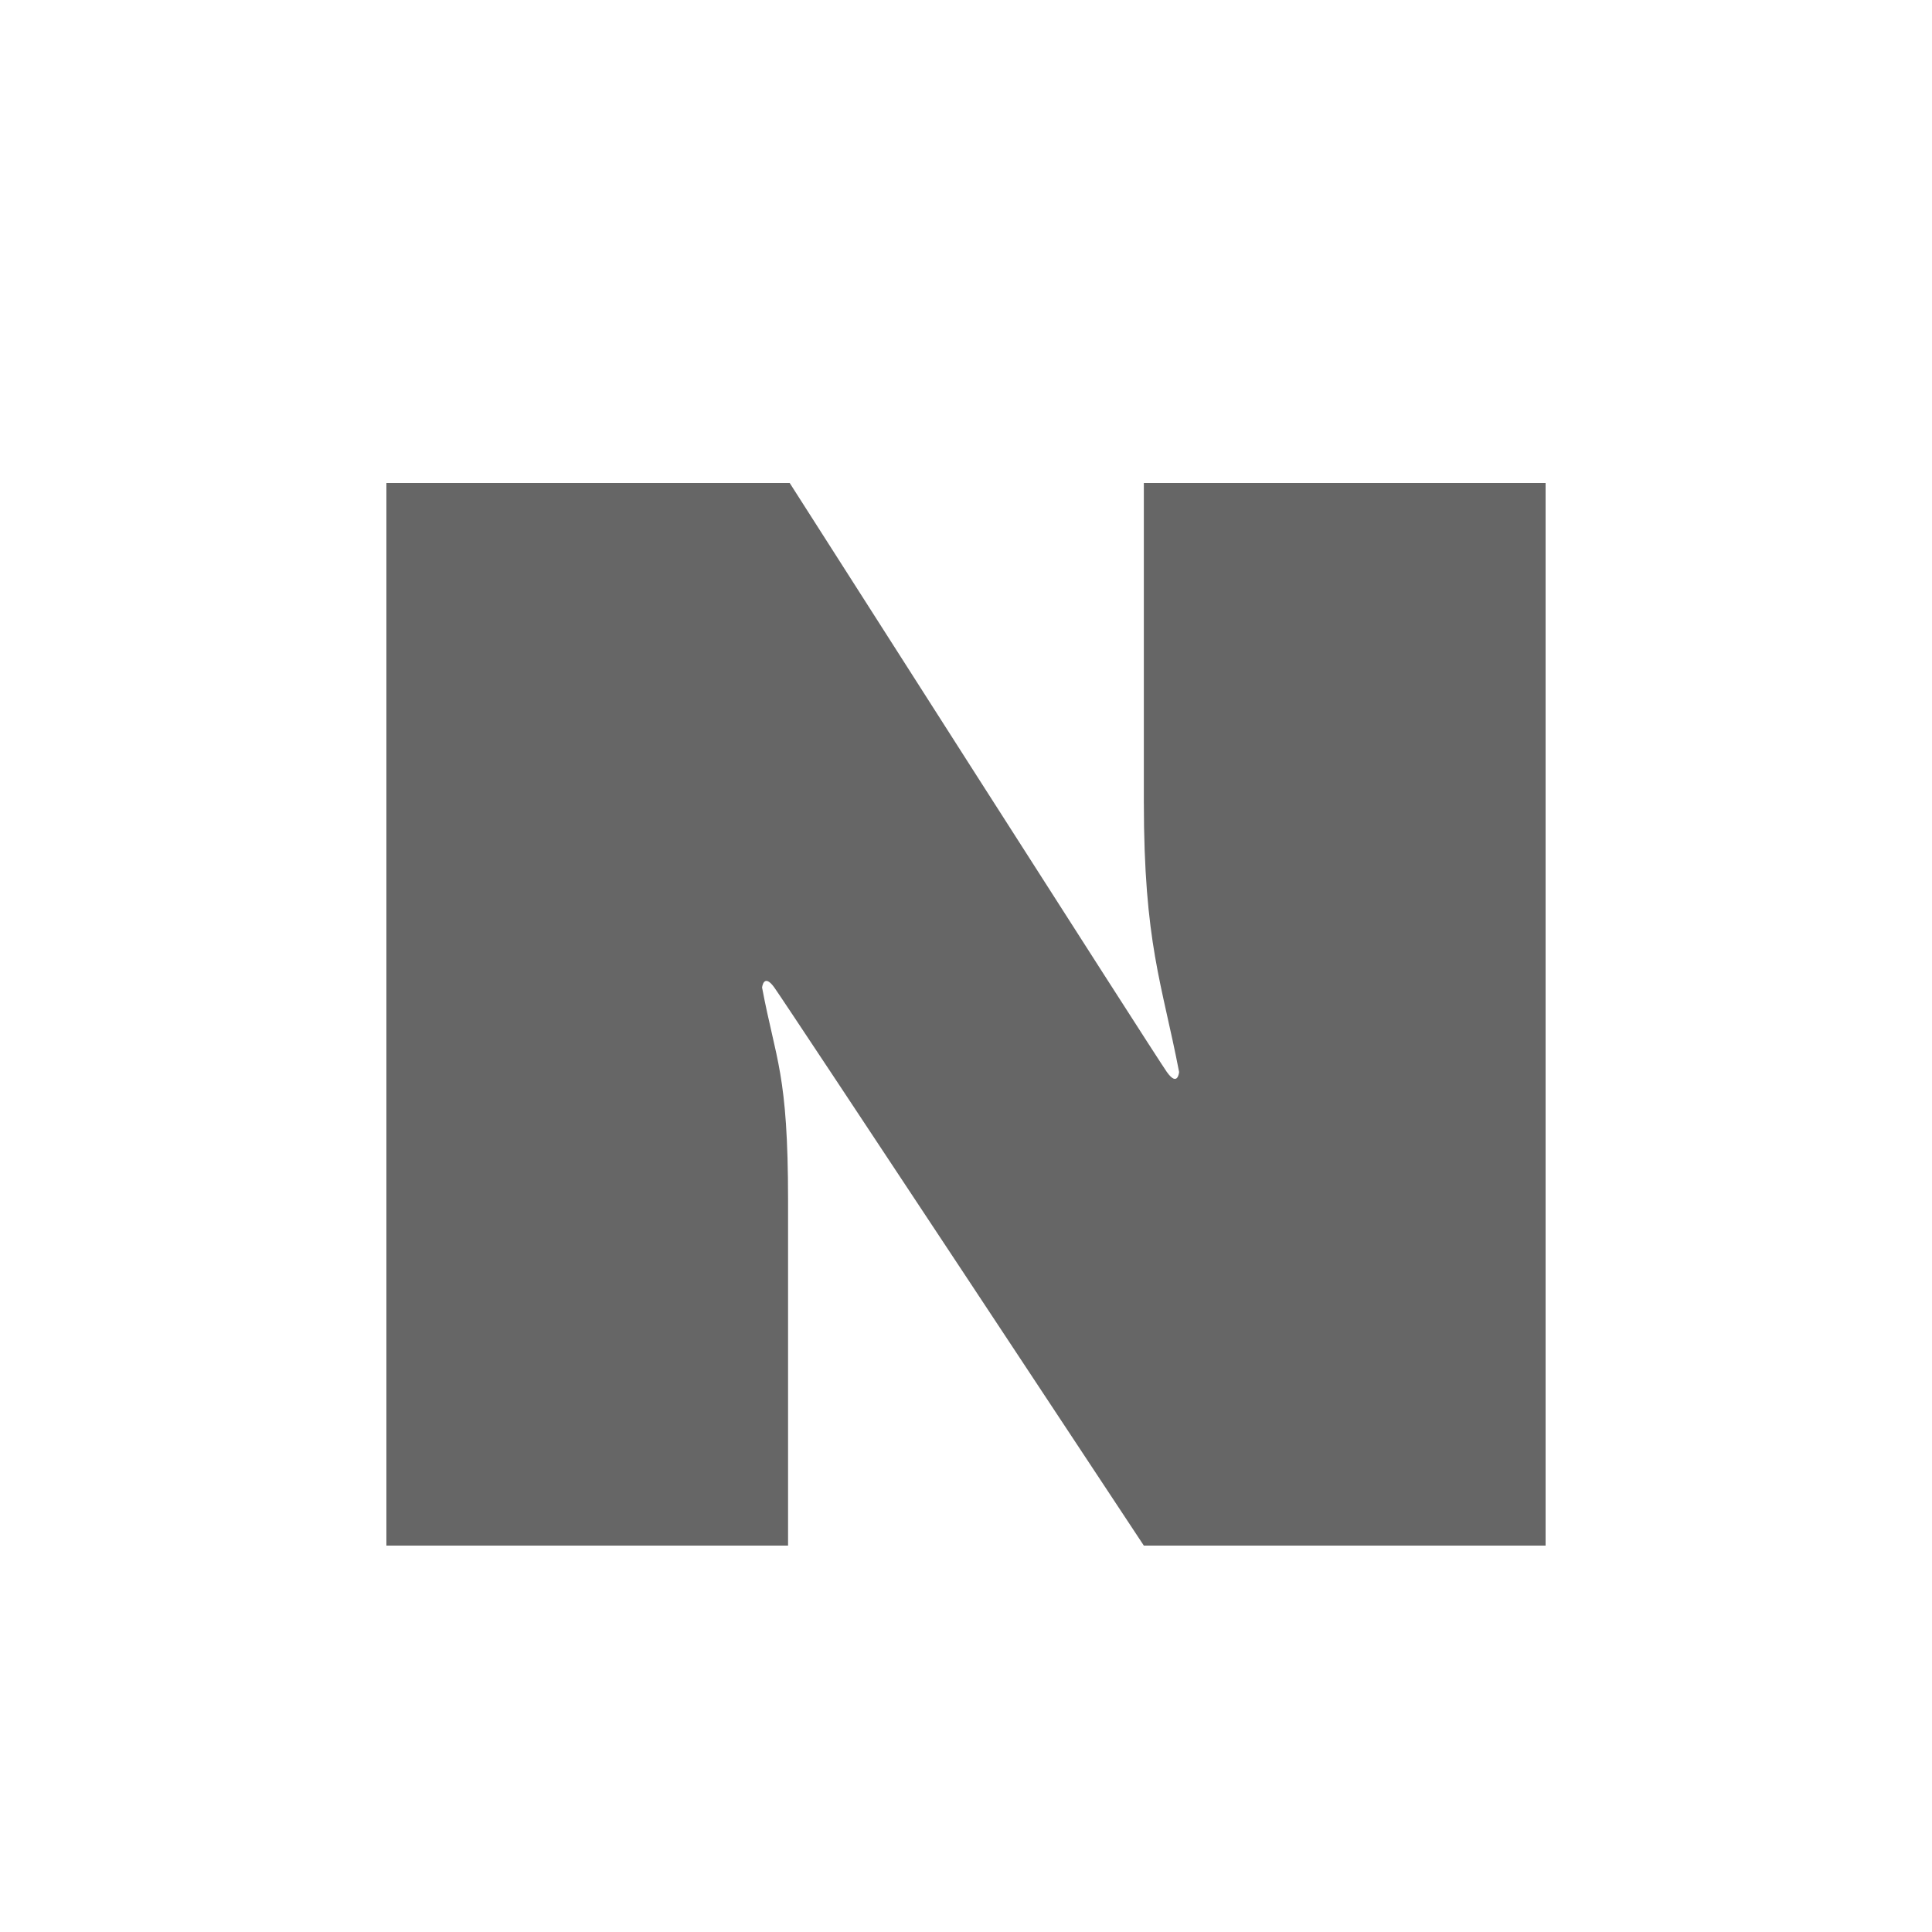
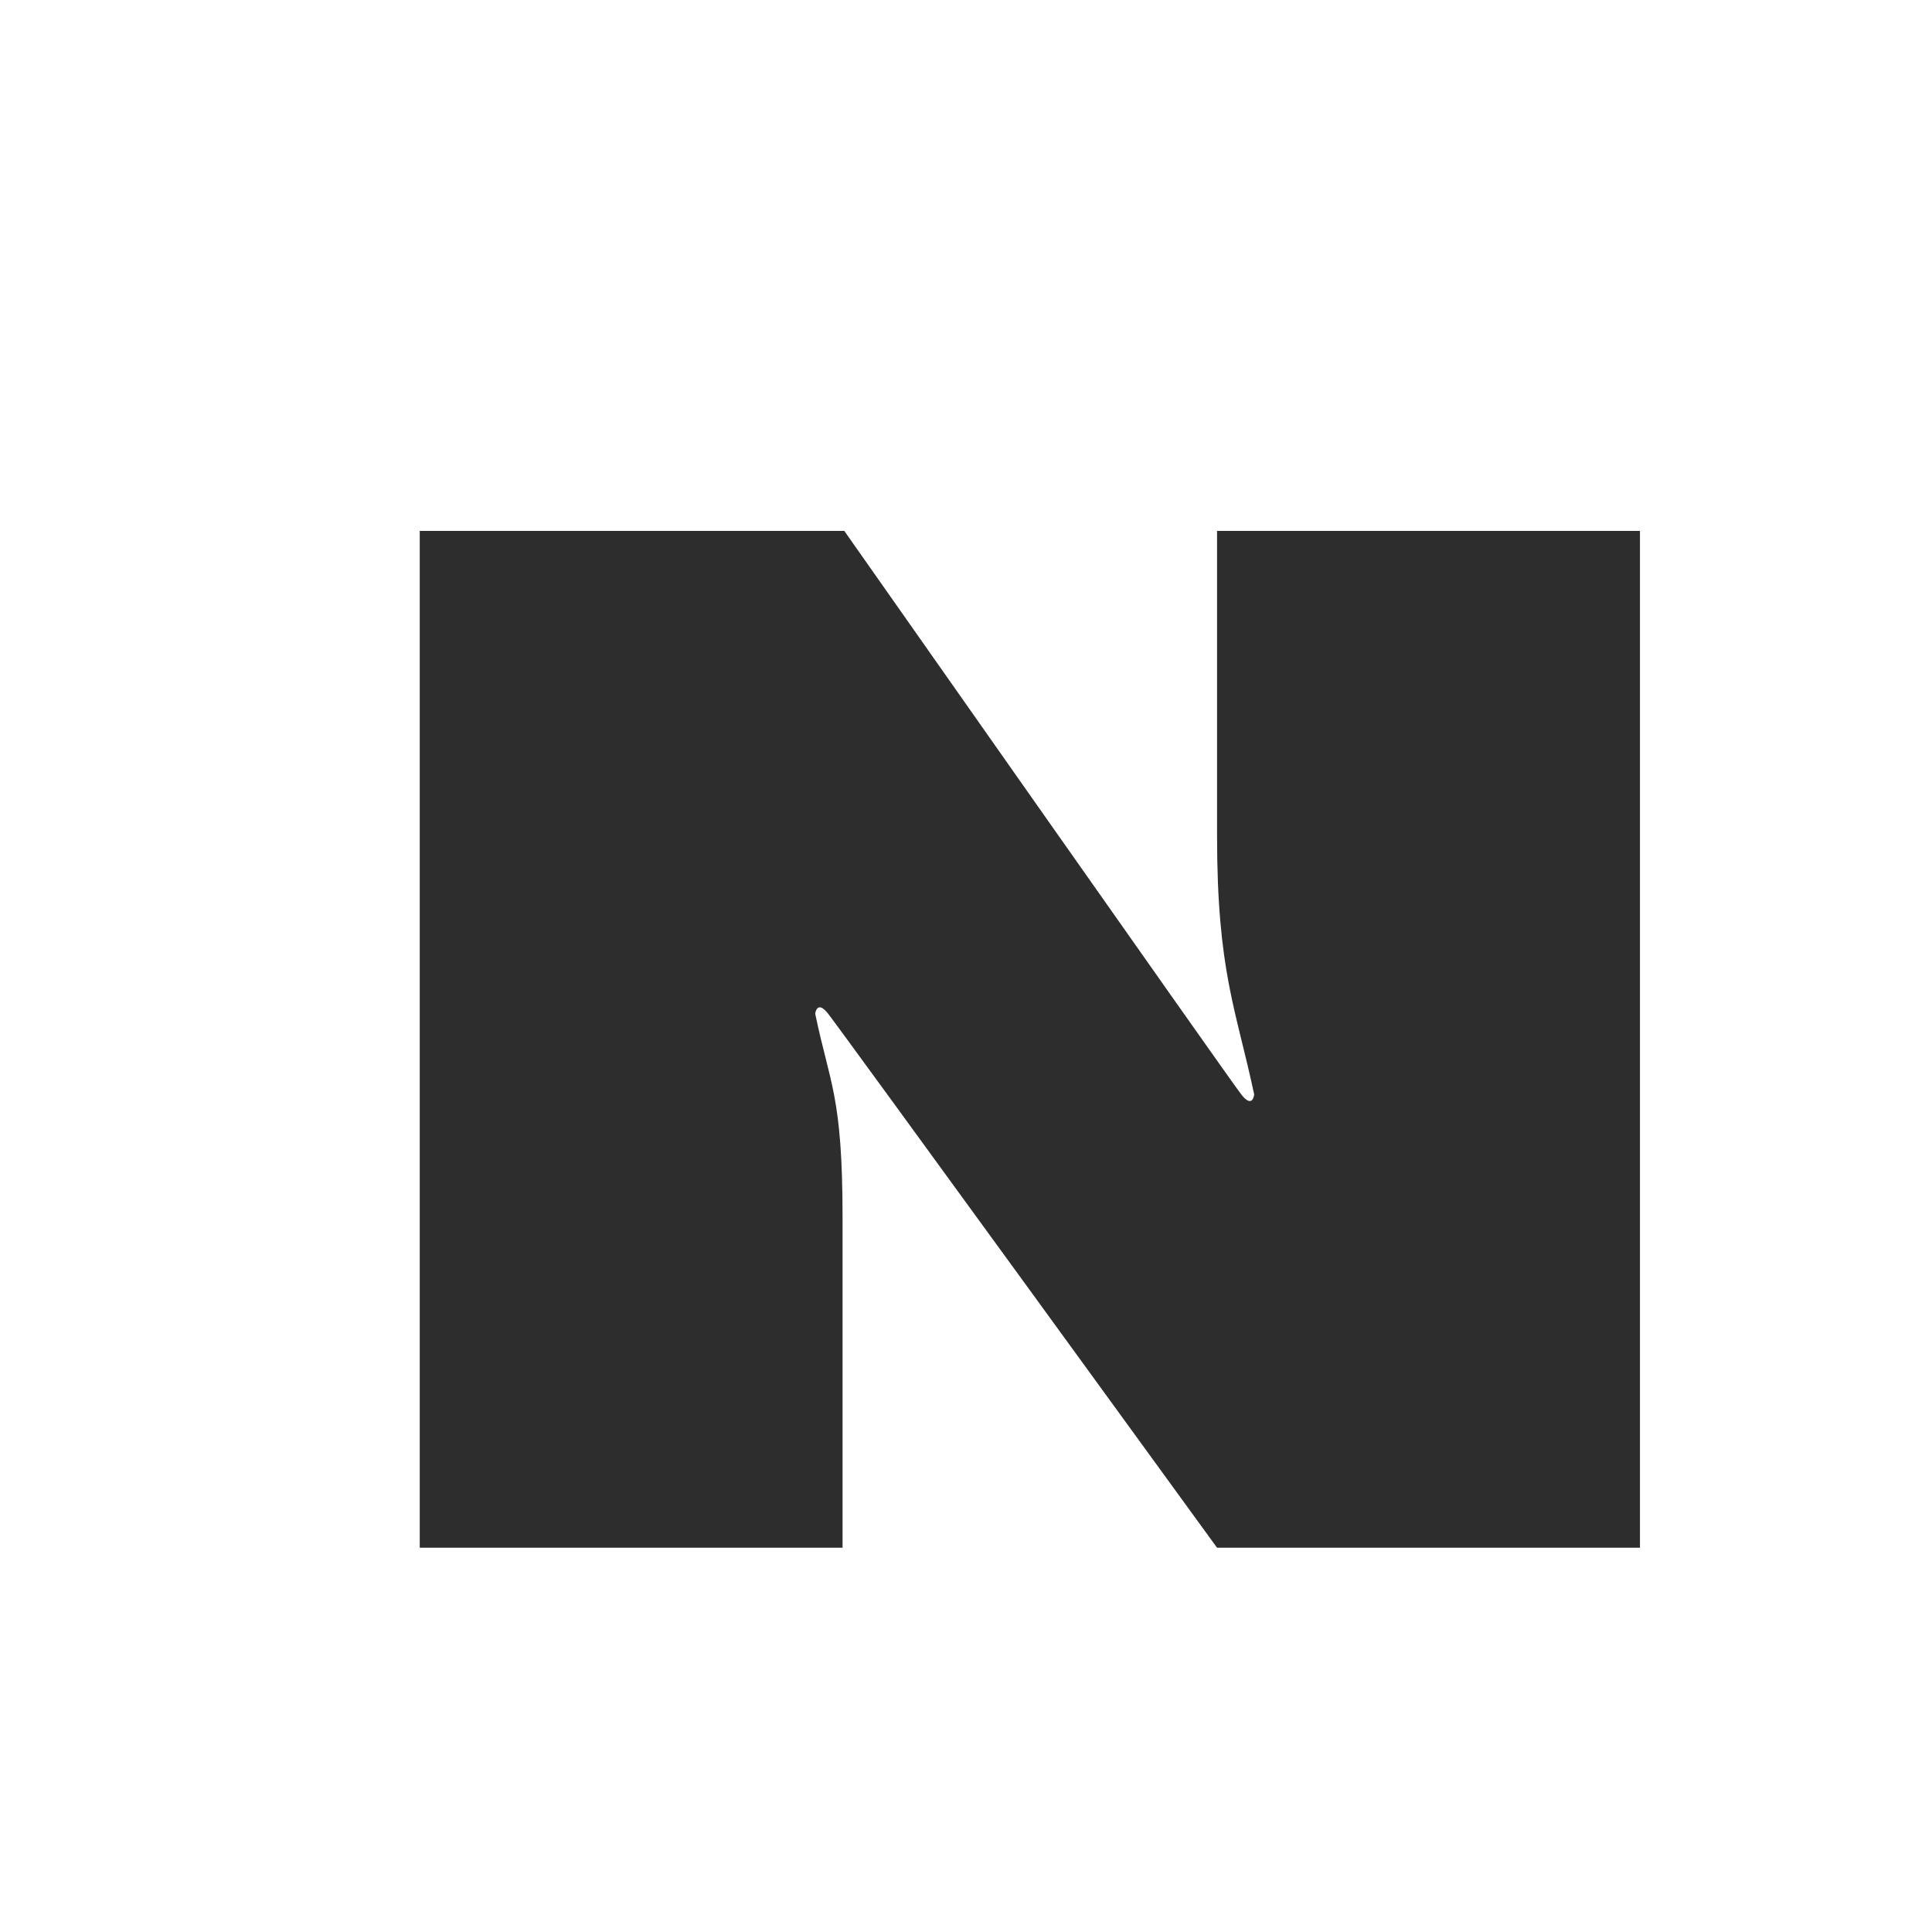
- <svg xmlns="http://www.w3.org/2000/svg" width="20" height="20" viewBox="0 0 20 20" fill="none">
-   <path d="M4 5H8.175C8.175 5 11.965 10.938 12.079 11.097C12.193 11.258 12.206 11.097 12.206 11.097C12.029 10.179 11.841 9.766 11.841 8.297V5H16V16H11.841C11.841 16 8.128 10.378 8.016 10.223C7.905 10.068 7.889 10.223 7.889 10.223C8.032 10.983 8.158 11.108 8.158 12.426V16H4V5V5Z" fill="#666666" />
+ <svg xmlns="http://www.w3.org/2000/svg" width="19" height="19" viewBox="0 0 19 19" fill="none">
+   <path d="M4.128 5.221H8.303C8.303 5.221 12.093 10.618 12.207 10.763C12.321 10.909 12.334 10.763 12.334 10.763C12.157 9.929 11.969 9.553 11.969 8.218V5.221H16.128V15.221H11.969C11.969 15.221 8.256 10.11 8.144 9.969C8.033 9.828 8.017 9.969 8.017 9.969C8.16 10.66 8.286 10.774 8.286 11.972V15.221H4.128V5.221V5.221Z" fill="#2D2D2D" />
</svg>
